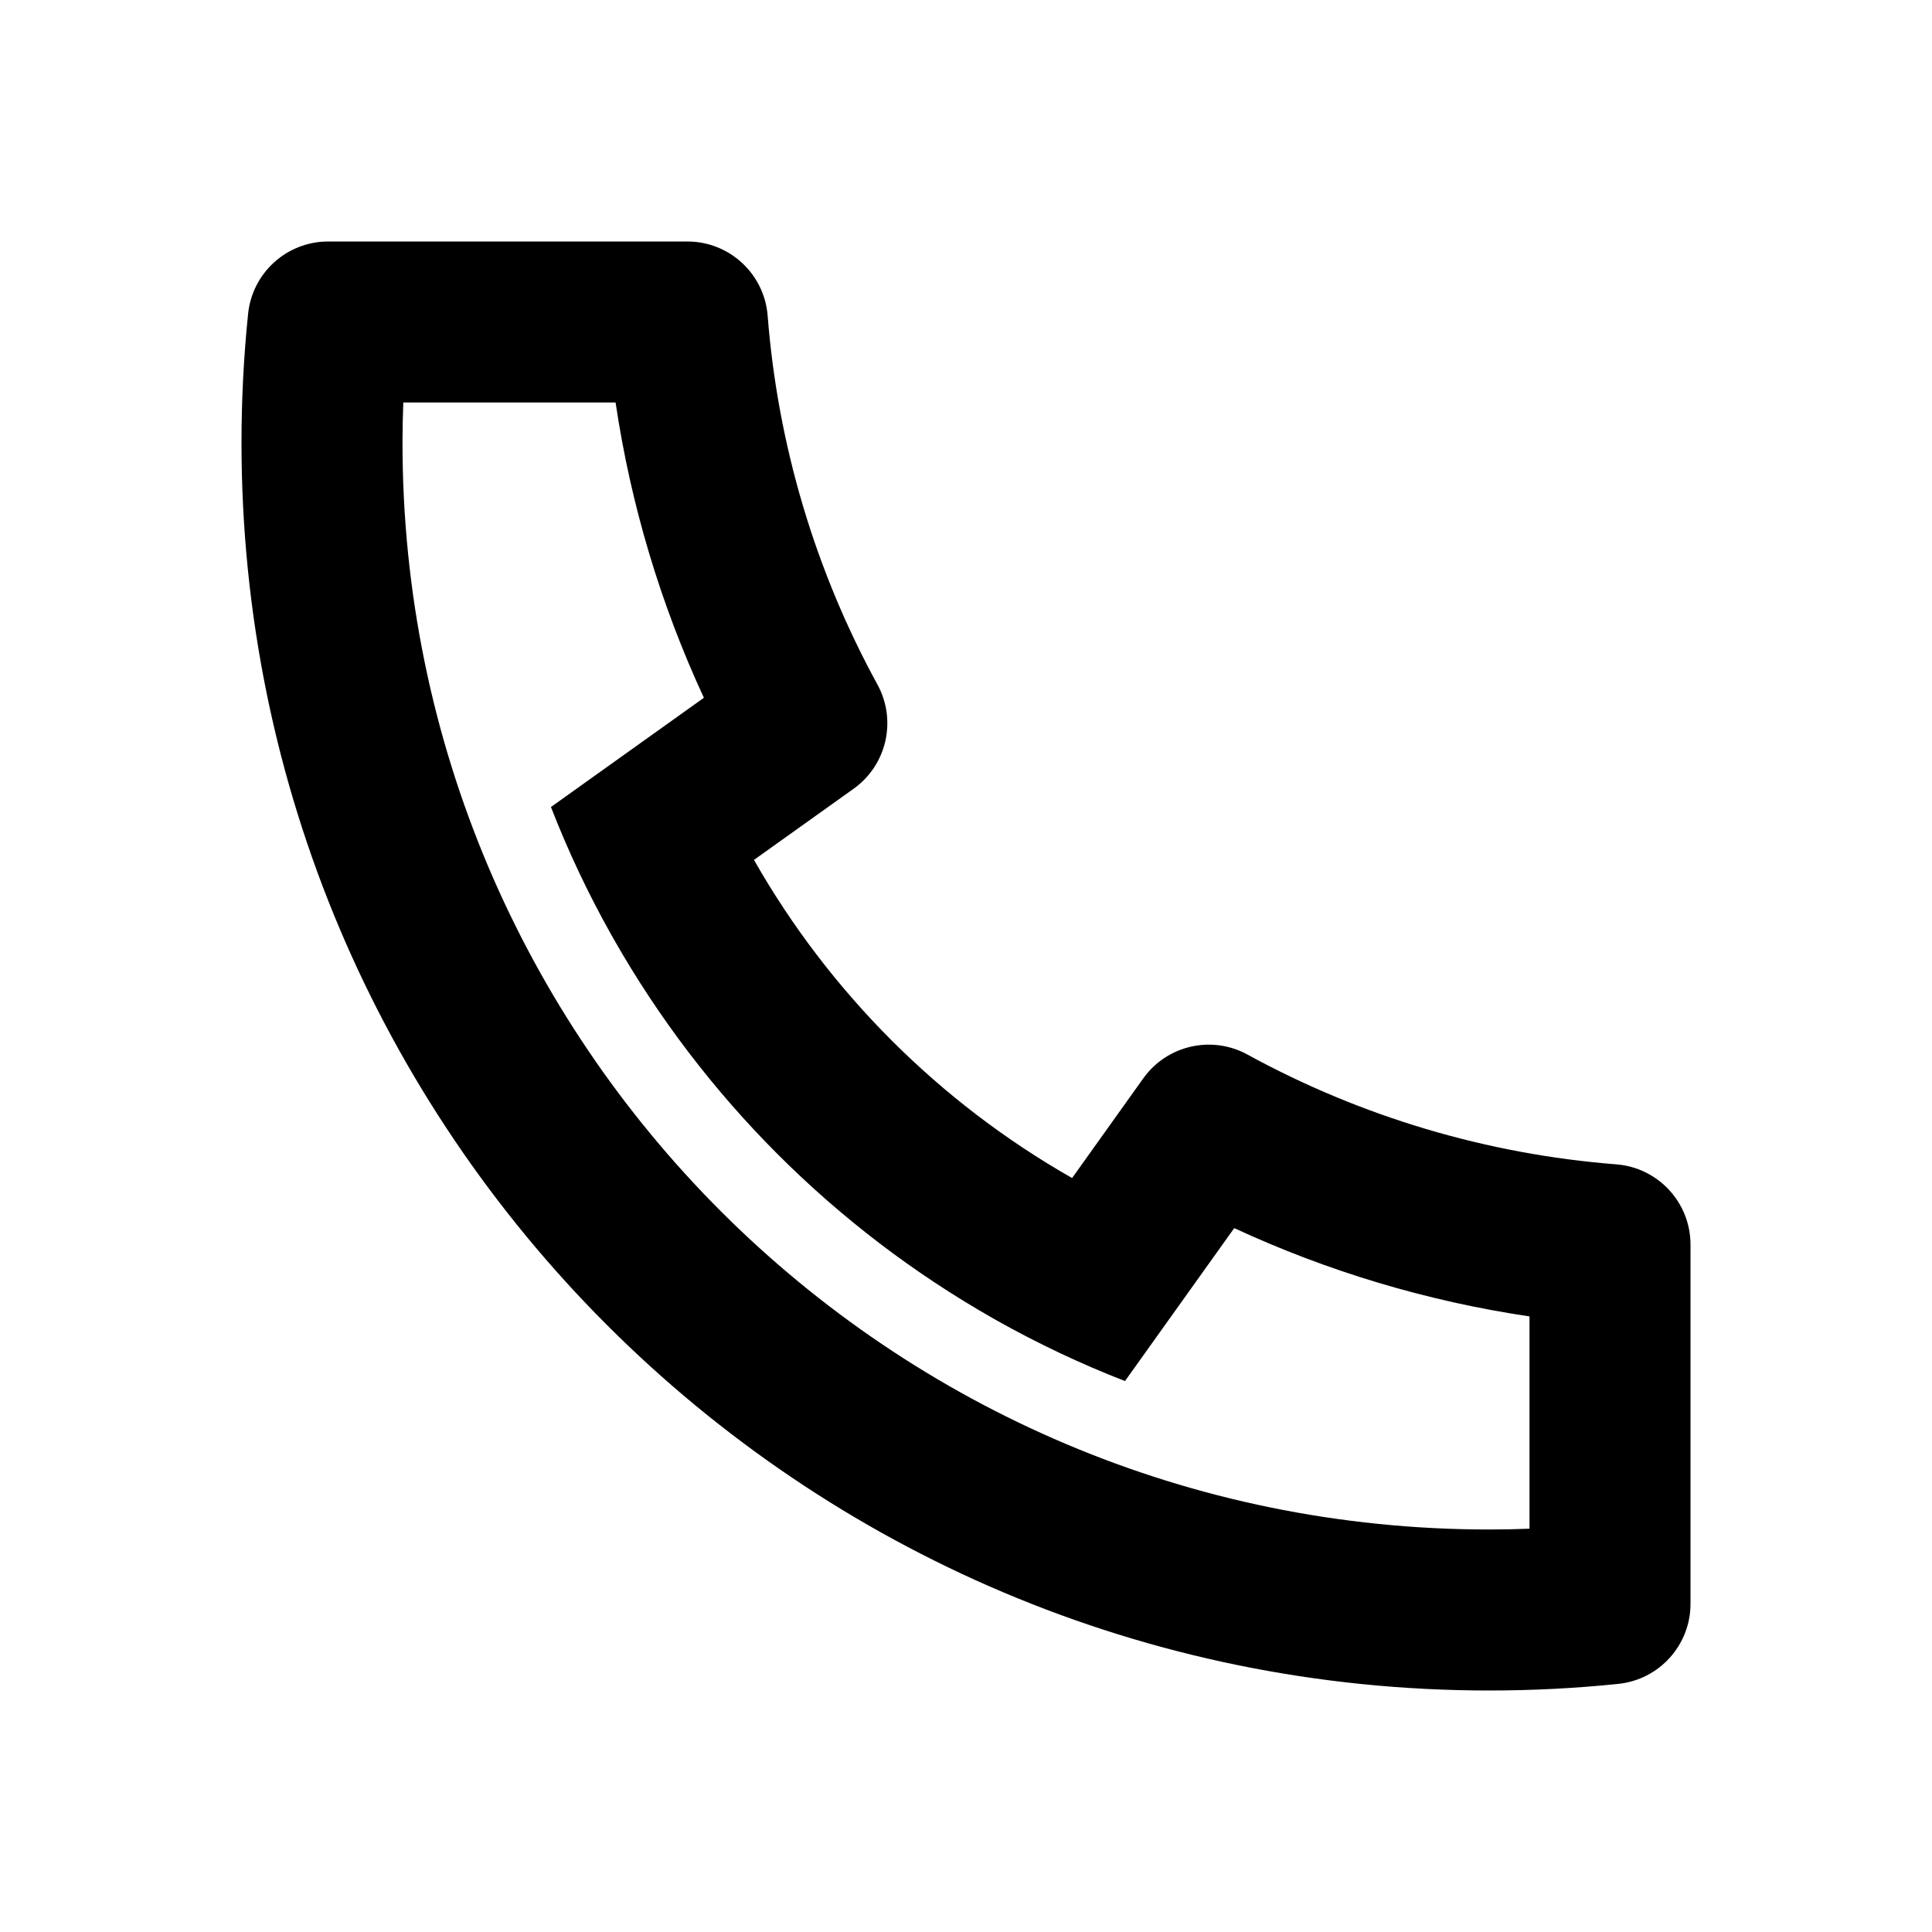
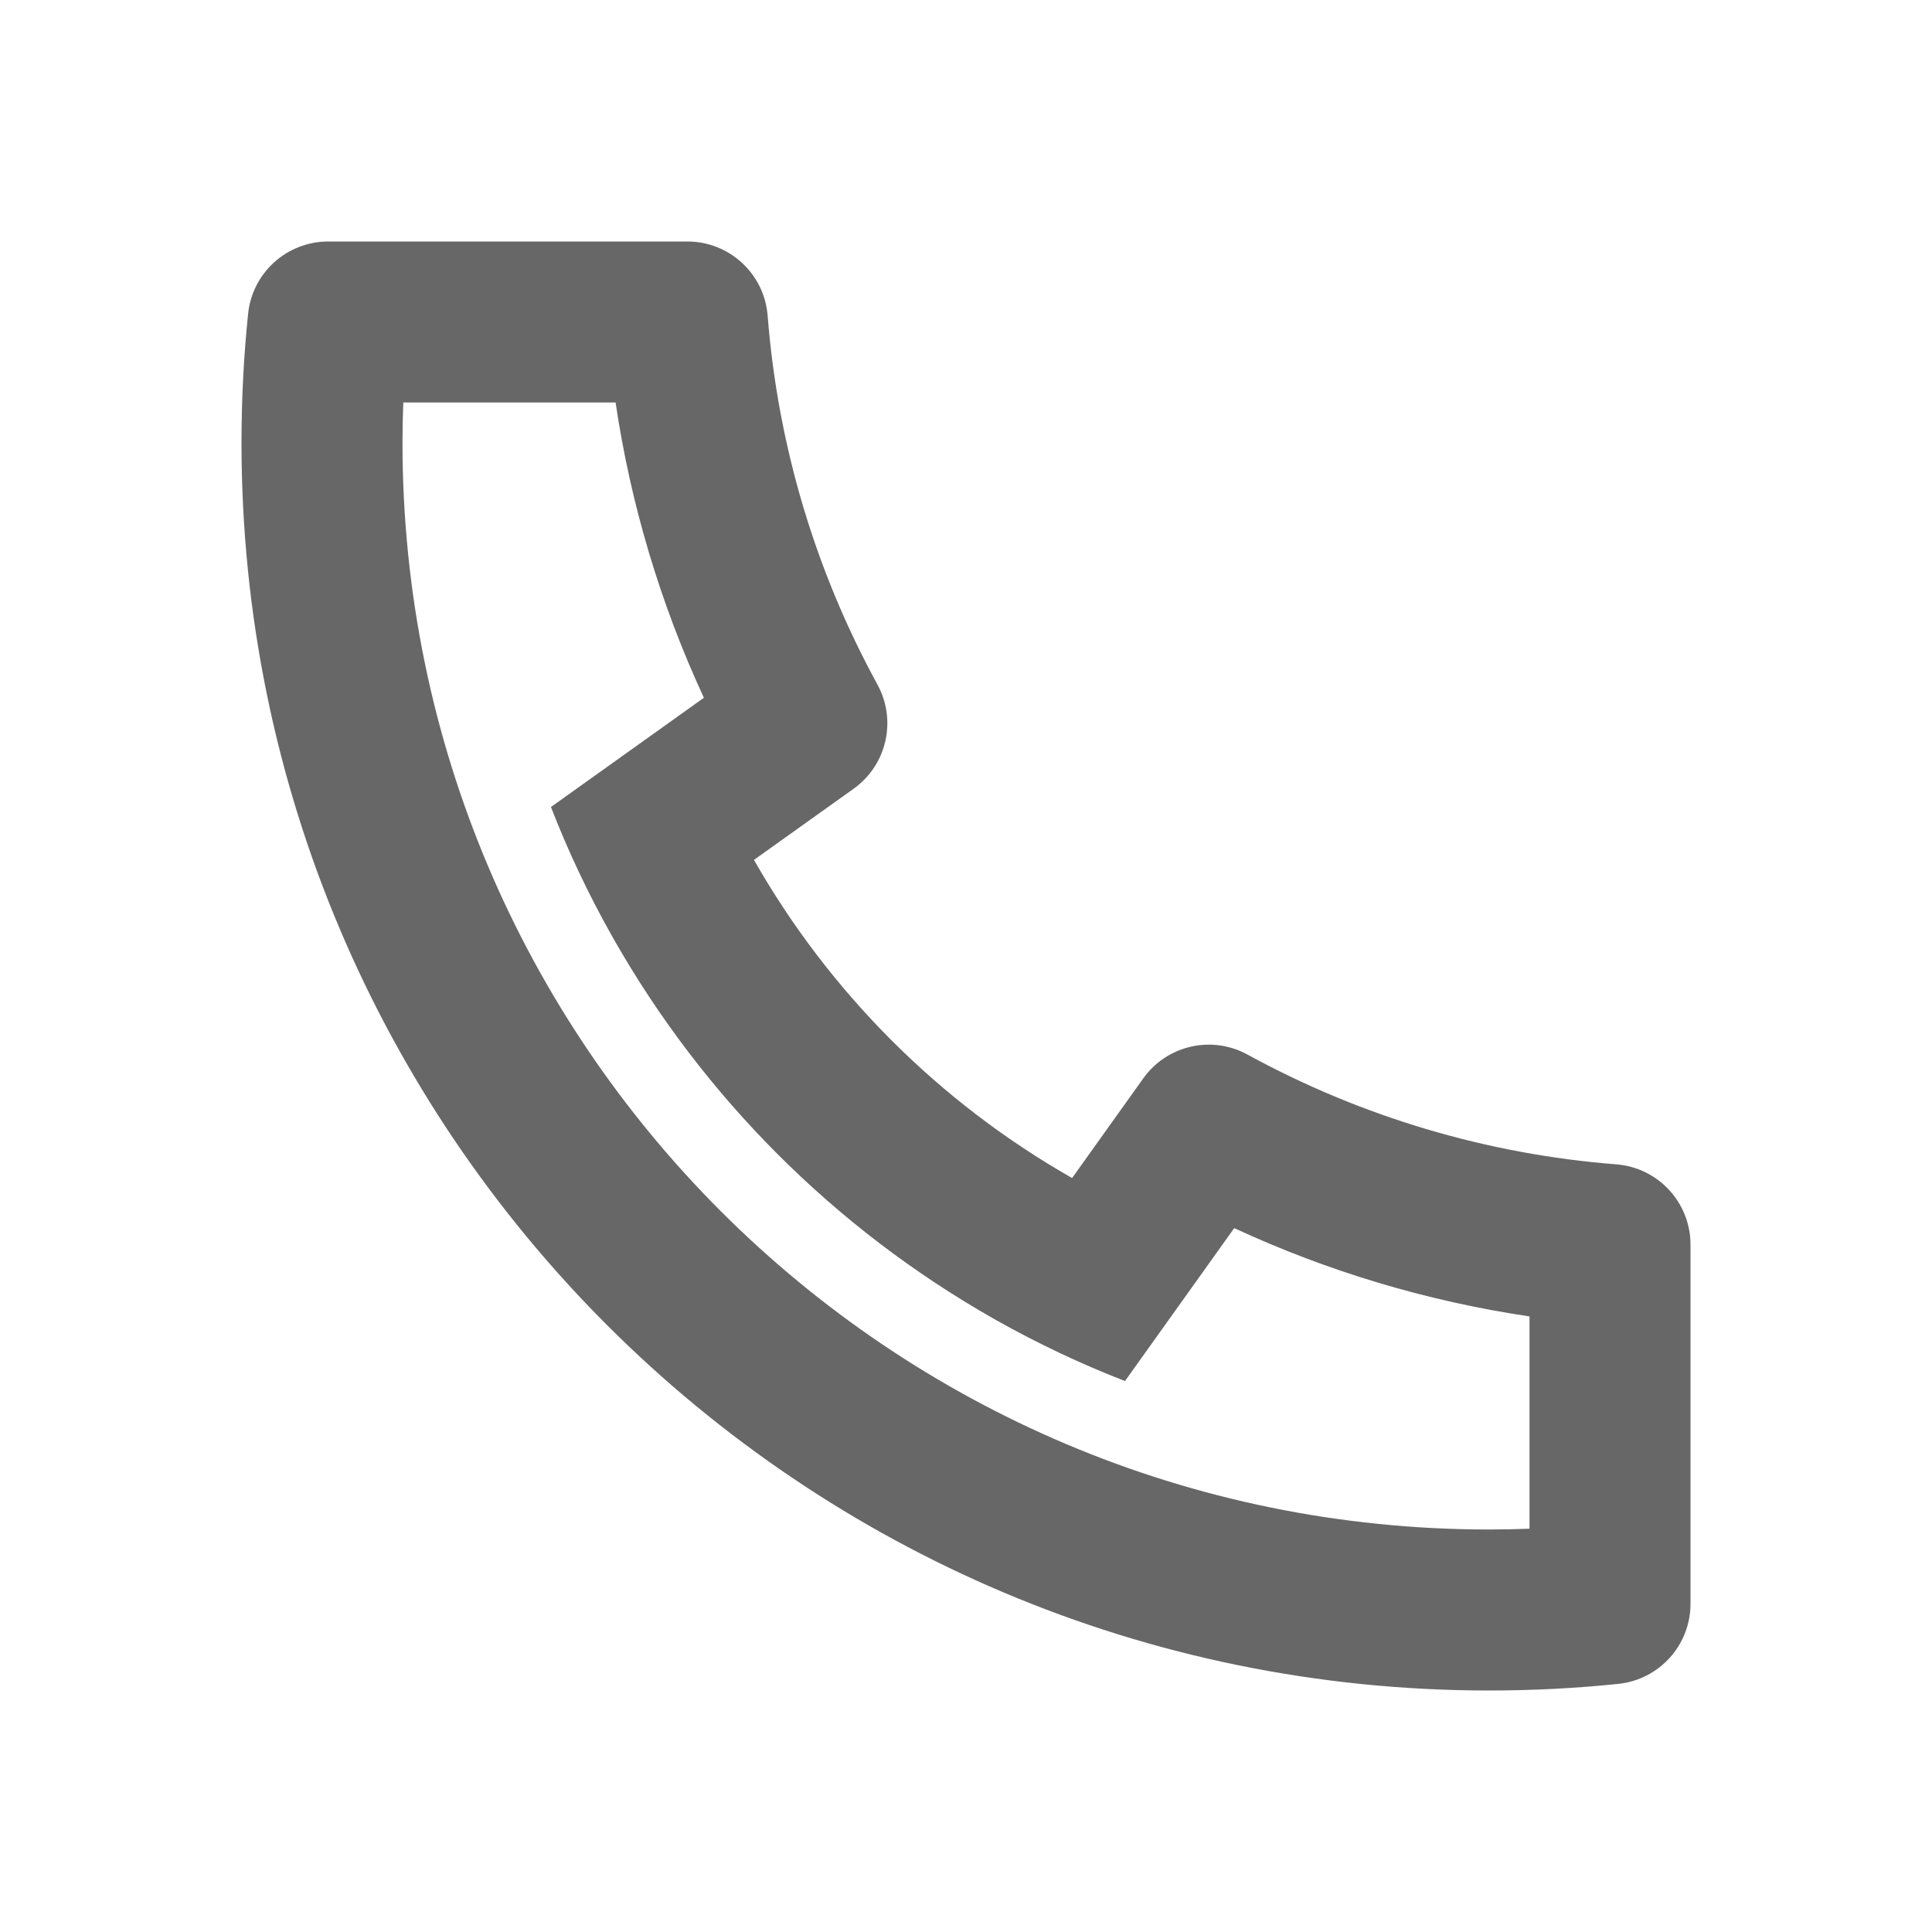
- <svg xmlns="http://www.w3.org/2000/svg" width="1em" height="1em" viewBox="0 0 24 24">
-   <path fill="currentColor" d="M9.366 10.682a10.56 10.56 0 0 0 3.952 3.952l.884-1.238a1 1 0 0 1 1.294-.296a11.4 11.4 0 0 0 4.583 1.364a1 1 0 0 1 .921.997v4.462a1 1 0 0 1-.898.995Q19.307 21 18.5 21C9.94 21 3 14.06 3 5.5q0-.807.082-1.602A1 1 0 0 1 4.077 3h4.462a1 1 0 0 1 .997.921A11.4 11.4 0 0 0 10.9 8.504a1 1 0 0 1-.296 1.294zm-2.522-.657l1.9-1.357A13.4 13.4 0 0 1 7.647 5H5.01Q5 5.25 5 5.5C5 12.956 11.044 19 18.5 19q.25 0 .5-.01v-2.637a13.4 13.4 0 0 1-3.668-1.097l-1.357 1.9a12.5 12.5 0 0 1-1.588-.75l-.058-.033a12.56 12.56 0 0 1-4.702-4.702l-.033-.058a12.4 12.4 0 0 1-.75-1.588" />
+ <svg xmlns="http://www.w3.org/2000/svg" width="2em" height="2em" viewBox="0 0 24 24">
+   <path fill="#676767" d="M9.366 10.682a10.56 10.56 0 0 0 3.952 3.952l.884-1.238a1 1 0 0 1 1.294-.296a11.4 11.4 0 0 0 4.583 1.364a1 1 0 0 1 .921.997v4.462a1 1 0 0 1-.898.995Q19.307 21 18.5 21C9.94 21 3 14.06 3 5.5q0-.807.082-1.602A1 1 0 0 1 4.077 3h4.462a1 1 0 0 1 .997.921A11.4 11.4 0 0 0 10.9 8.504a1 1 0 0 1-.296 1.294zm-2.522-.657l1.9-1.357A13.4 13.4 0 0 1 7.647 5H5.01Q5 5.25 5 5.5C5 12.956 11.044 19 18.5 19q.25 0 .5-.01v-2.637a13.4 13.4 0 0 1-3.668-1.097l-1.357 1.9a12.5 12.5 0 0 1-1.588-.75l-.058-.033a12.56 12.56 0 0 1-4.702-4.702l-.033-.058a12.4 12.4 0 0 1-.75-1.588" />
</svg>
